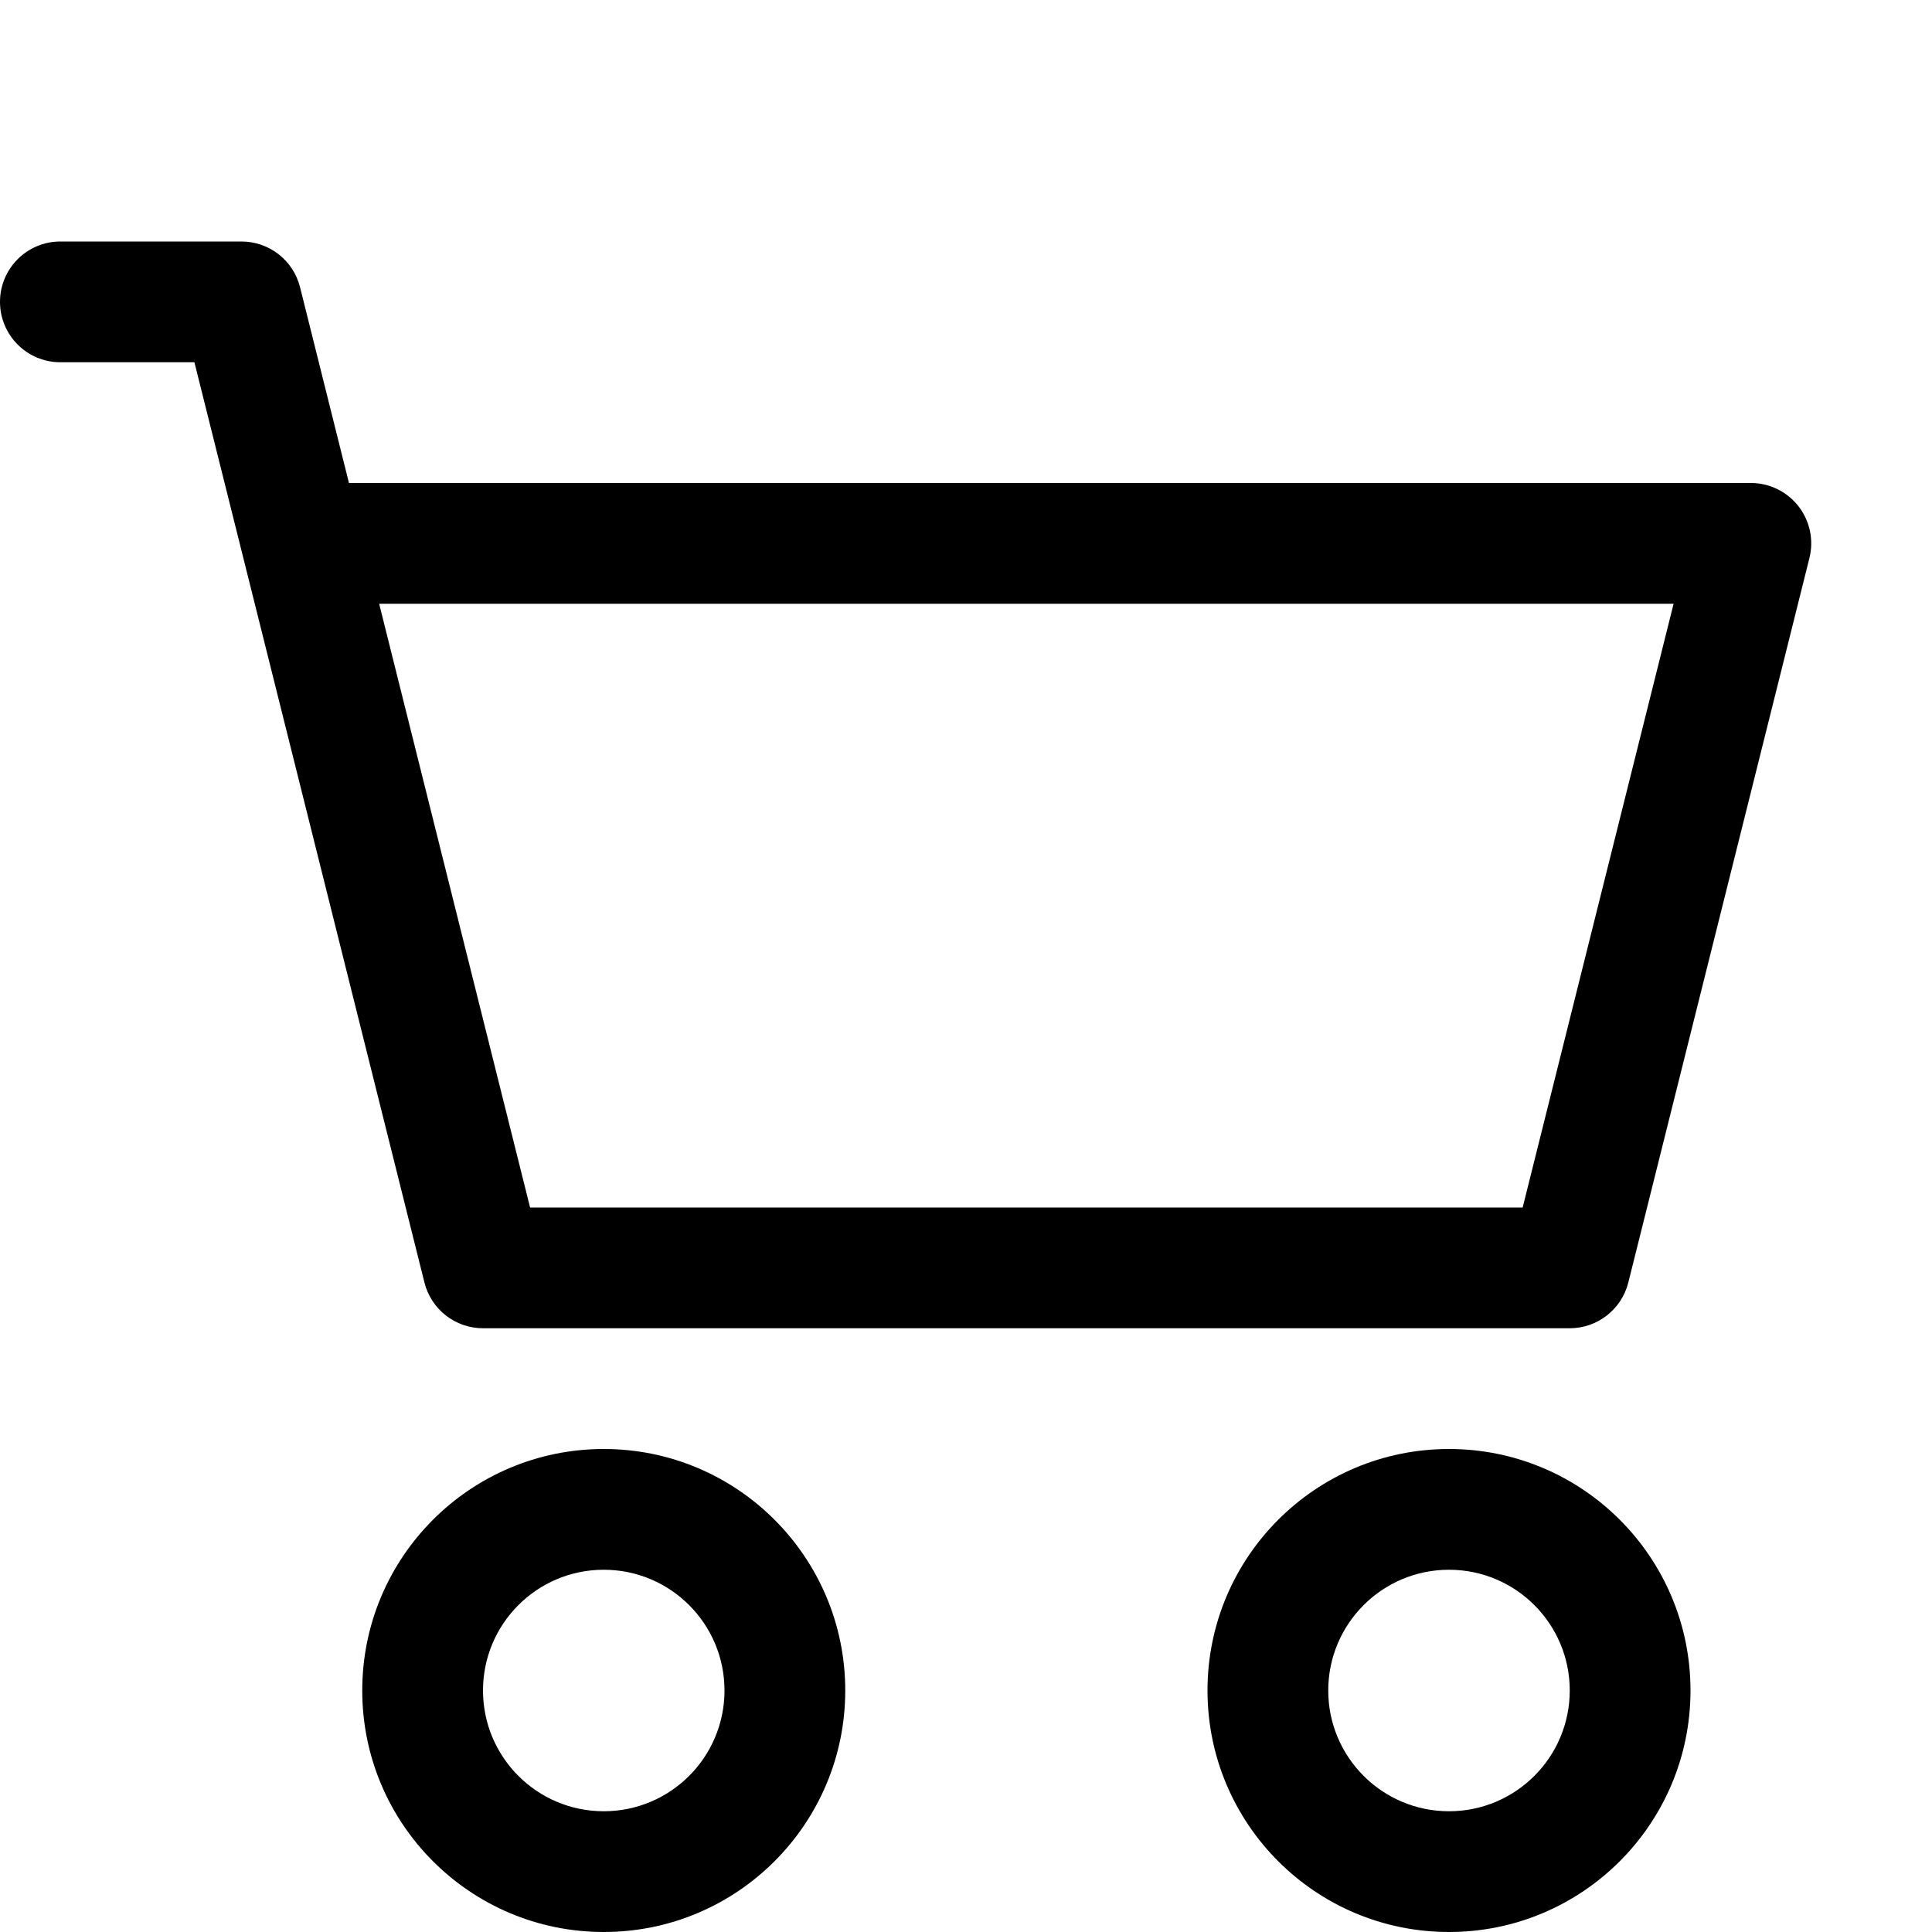
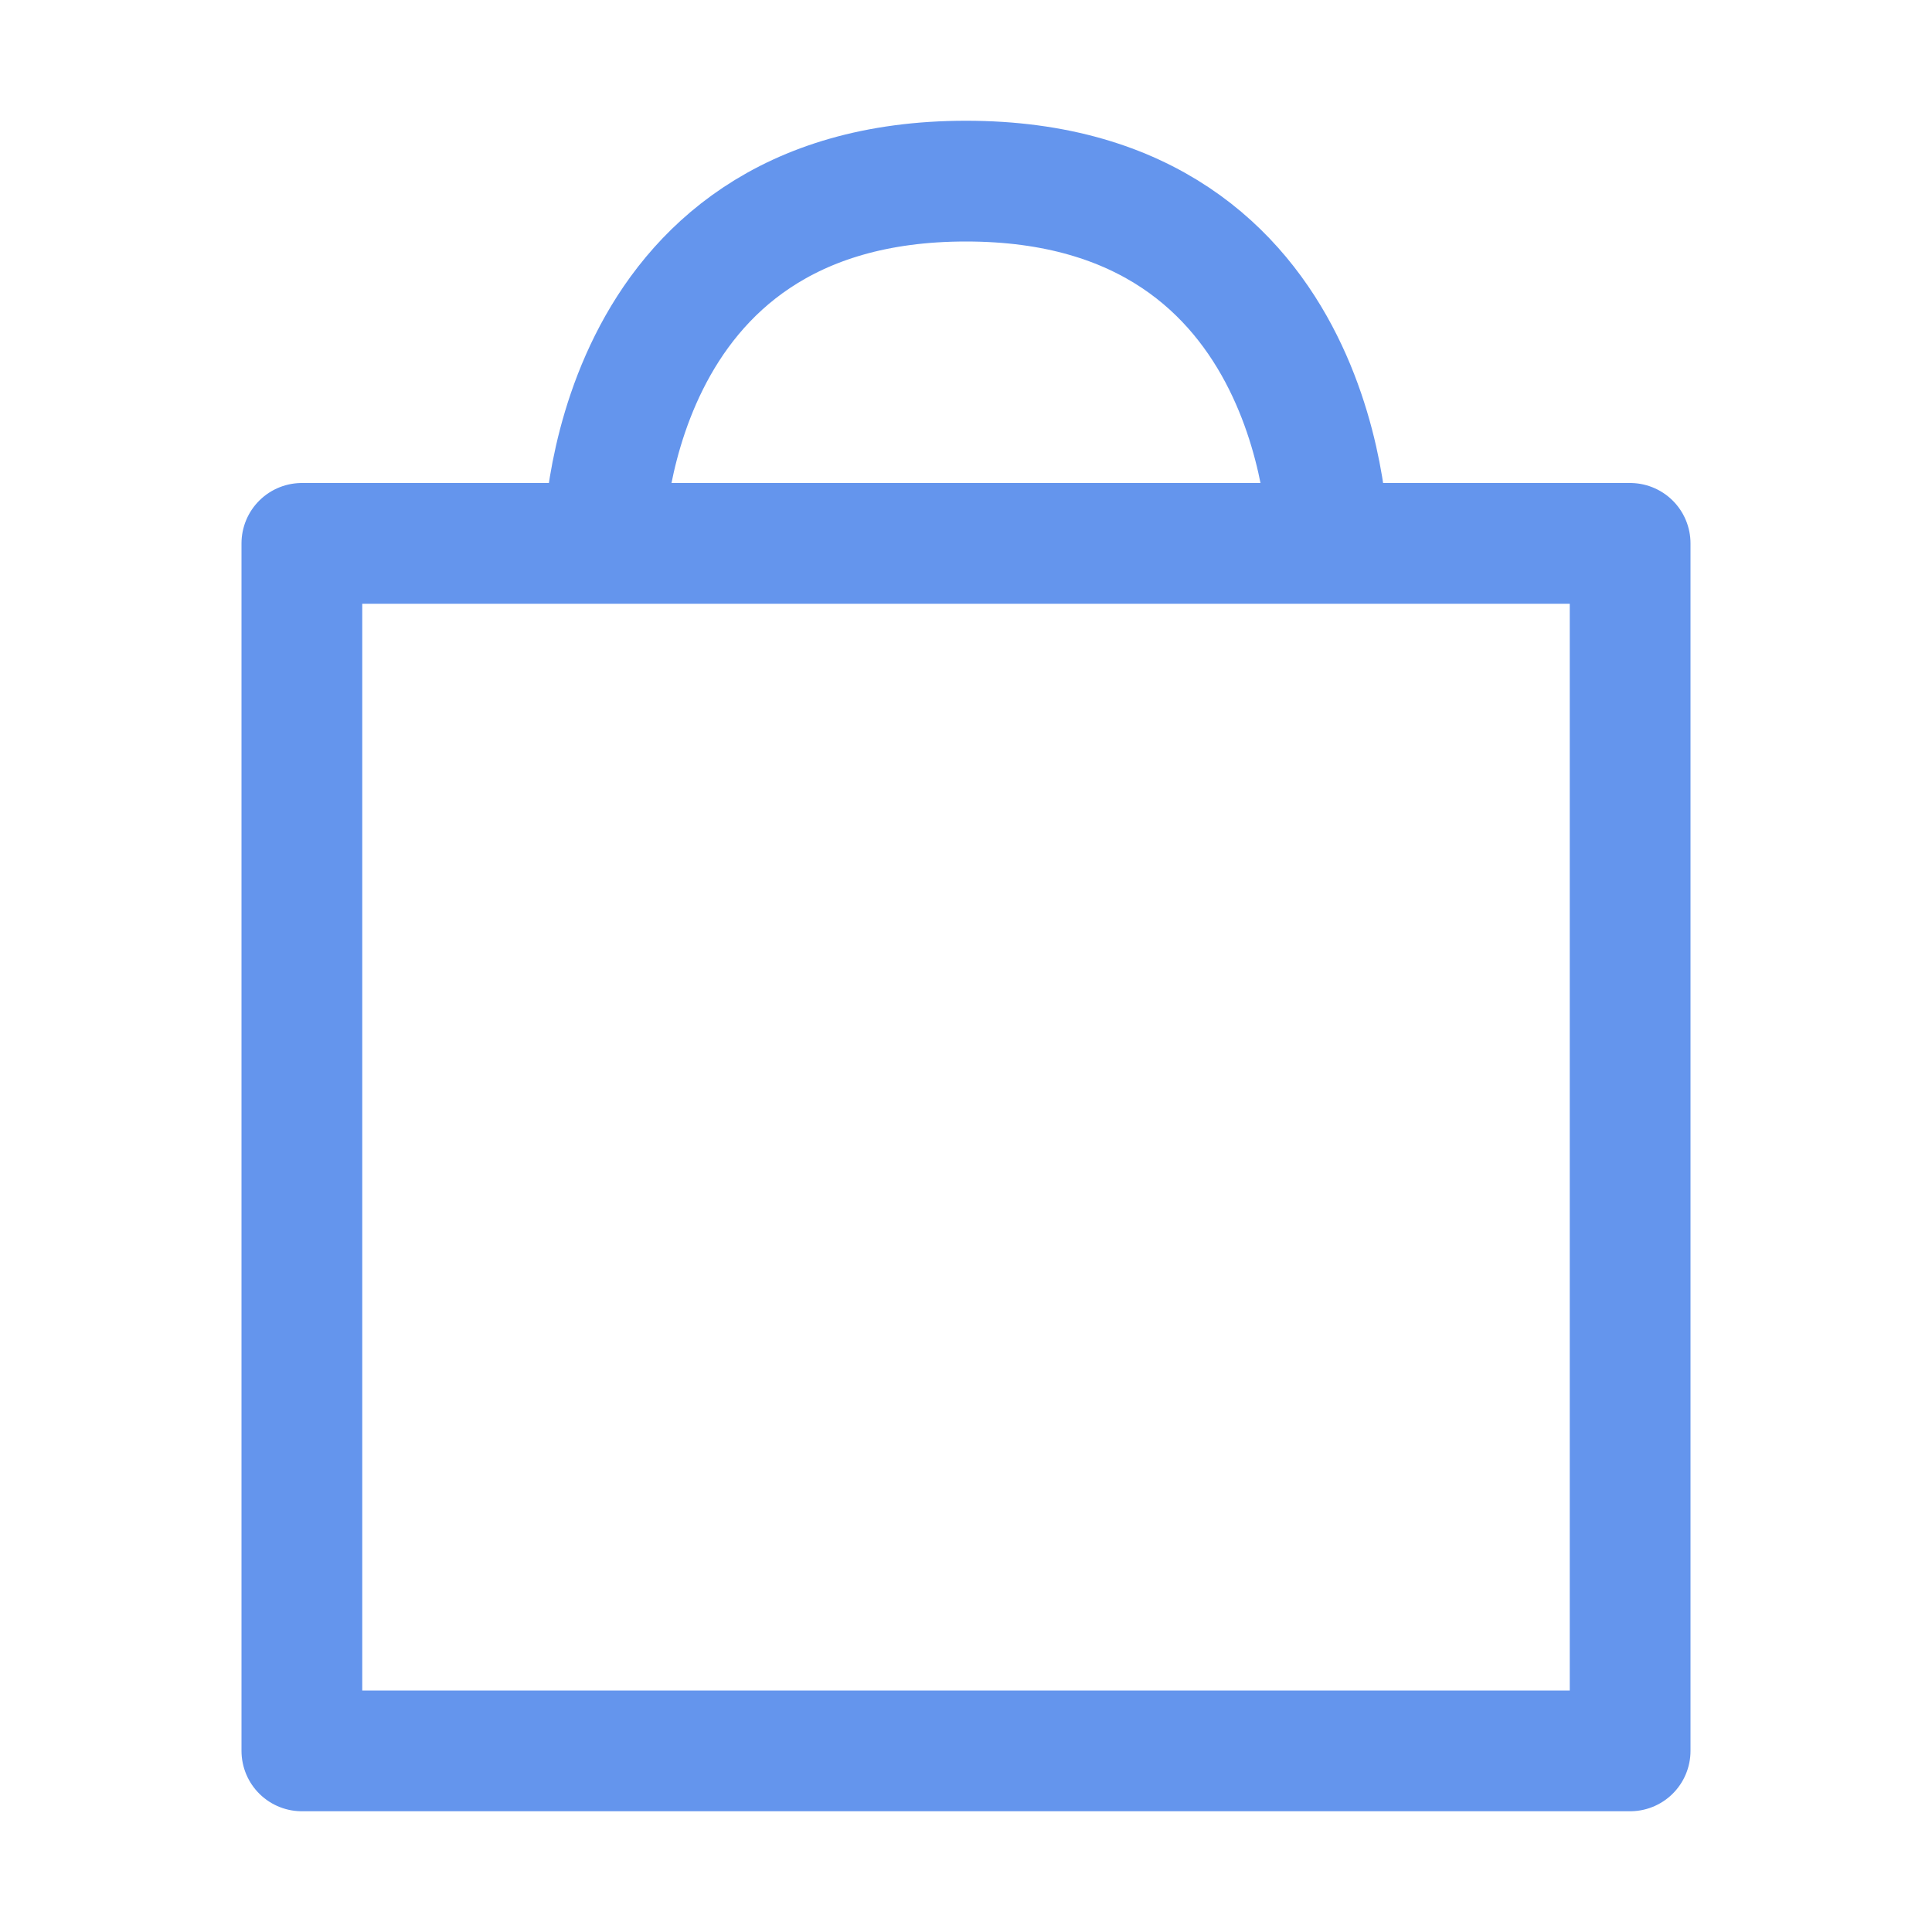
- <svg xmlns="http://www.w3.org/2000/svg" width="1.3em" height="1.3em" viewBox="0 0 16 16" class="bi bi-cart2" fill="currentColor">
-   <path fill-rule="evenodd" d="M0 2.5A.5.5 0 0 1 .5 2H2a.5.5 0 0 1 .485.379L2.89 4H14.5a.5.5 0 0 1 .485.621l-1.5 6A.5.5 0 0 1 13 11H4a.5.5 0 0 1-.485-.379L1.61 3H.5a.5.5 0 0 1-.5-.5zM3.14 5l1.25 5h8.22l1.25-5H3.14zM5 13a1 1 0 1 0 0 2 1 1 0 0 0 0-2zm-2 1a2 2 0 1 1 4 0 2 2 0 0 1-4 0zm9-1a1 1 0 1 0 0 2 1 1 0 0 0 0-2zm-2 1a2 2 0 1 1 4 0 2 2 0 0 1-4 0z" />
+ <svg xmlns="http://www.w3.org/2000/svg" id="i-bag" viewBox="0 0 32 32" width="32" height="32" fill="none" stroke="cornflowerblue" stroke-linecap="round" stroke-linejoin="round" stroke-width="2">
+   <path d="M5 9 L5 29 27 29 27 9 Z M10 9 C10 9 10 3 16 3 22 3 22 9 22 9" />
</svg>
